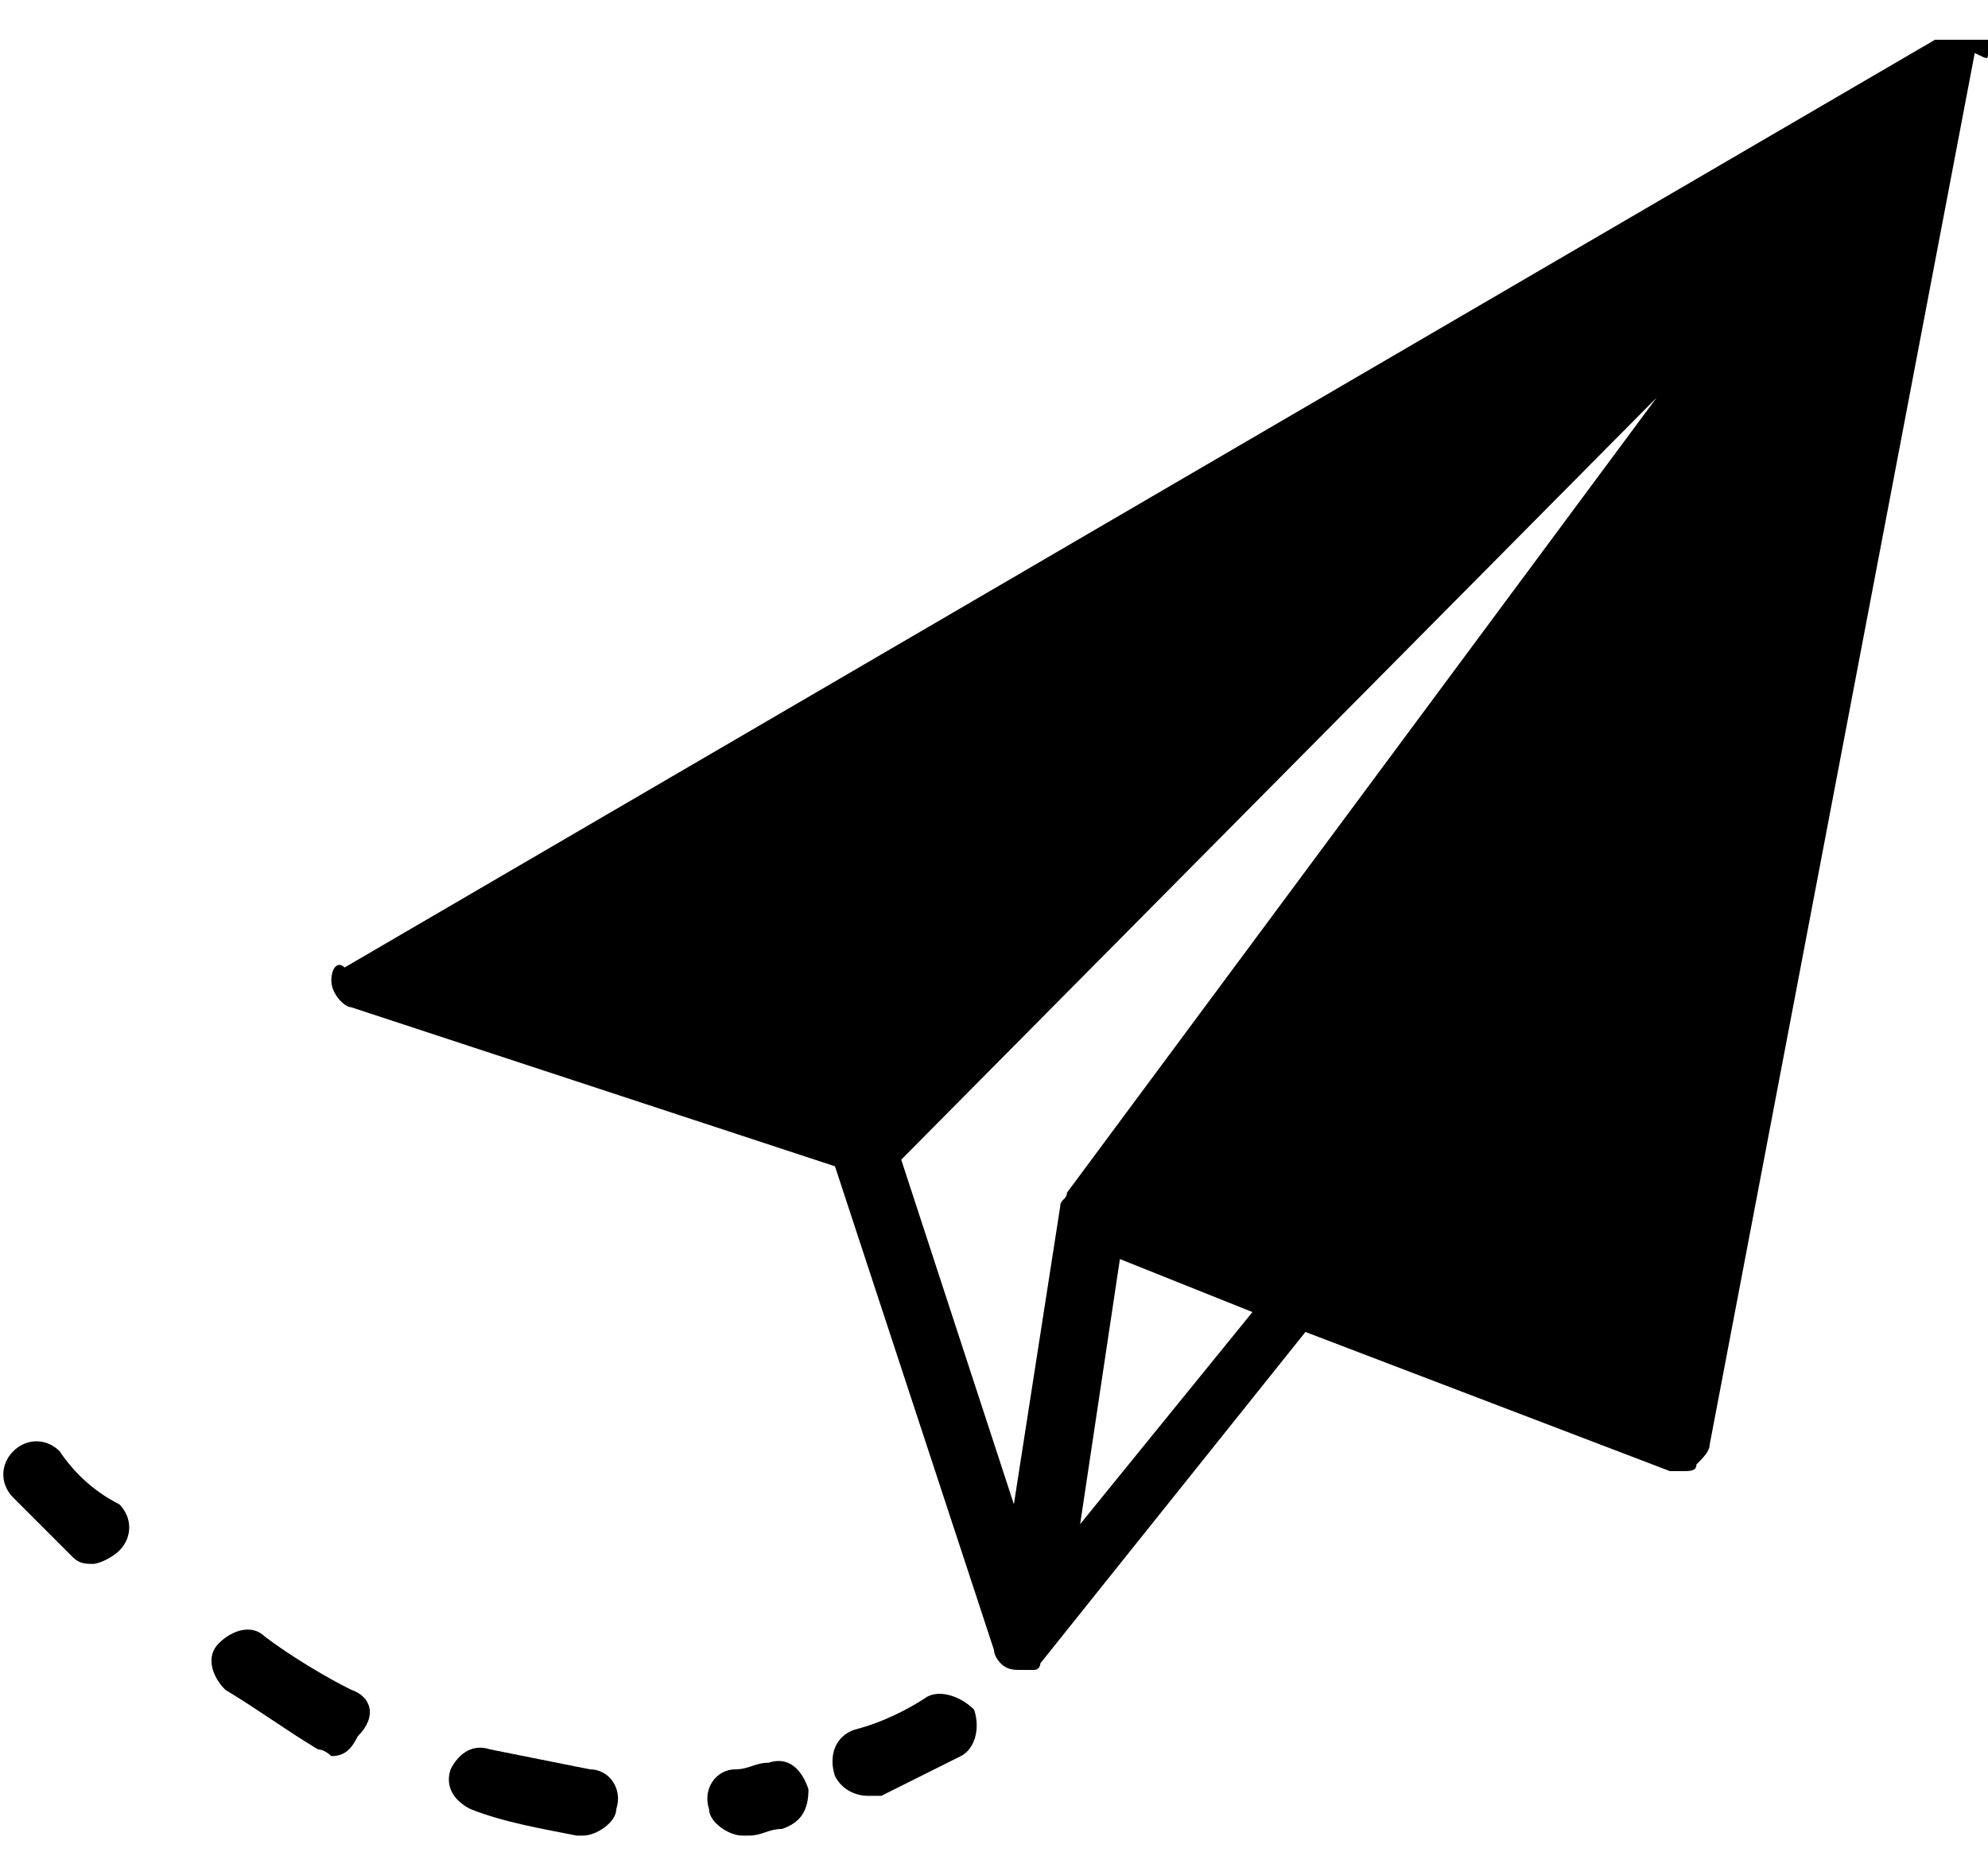
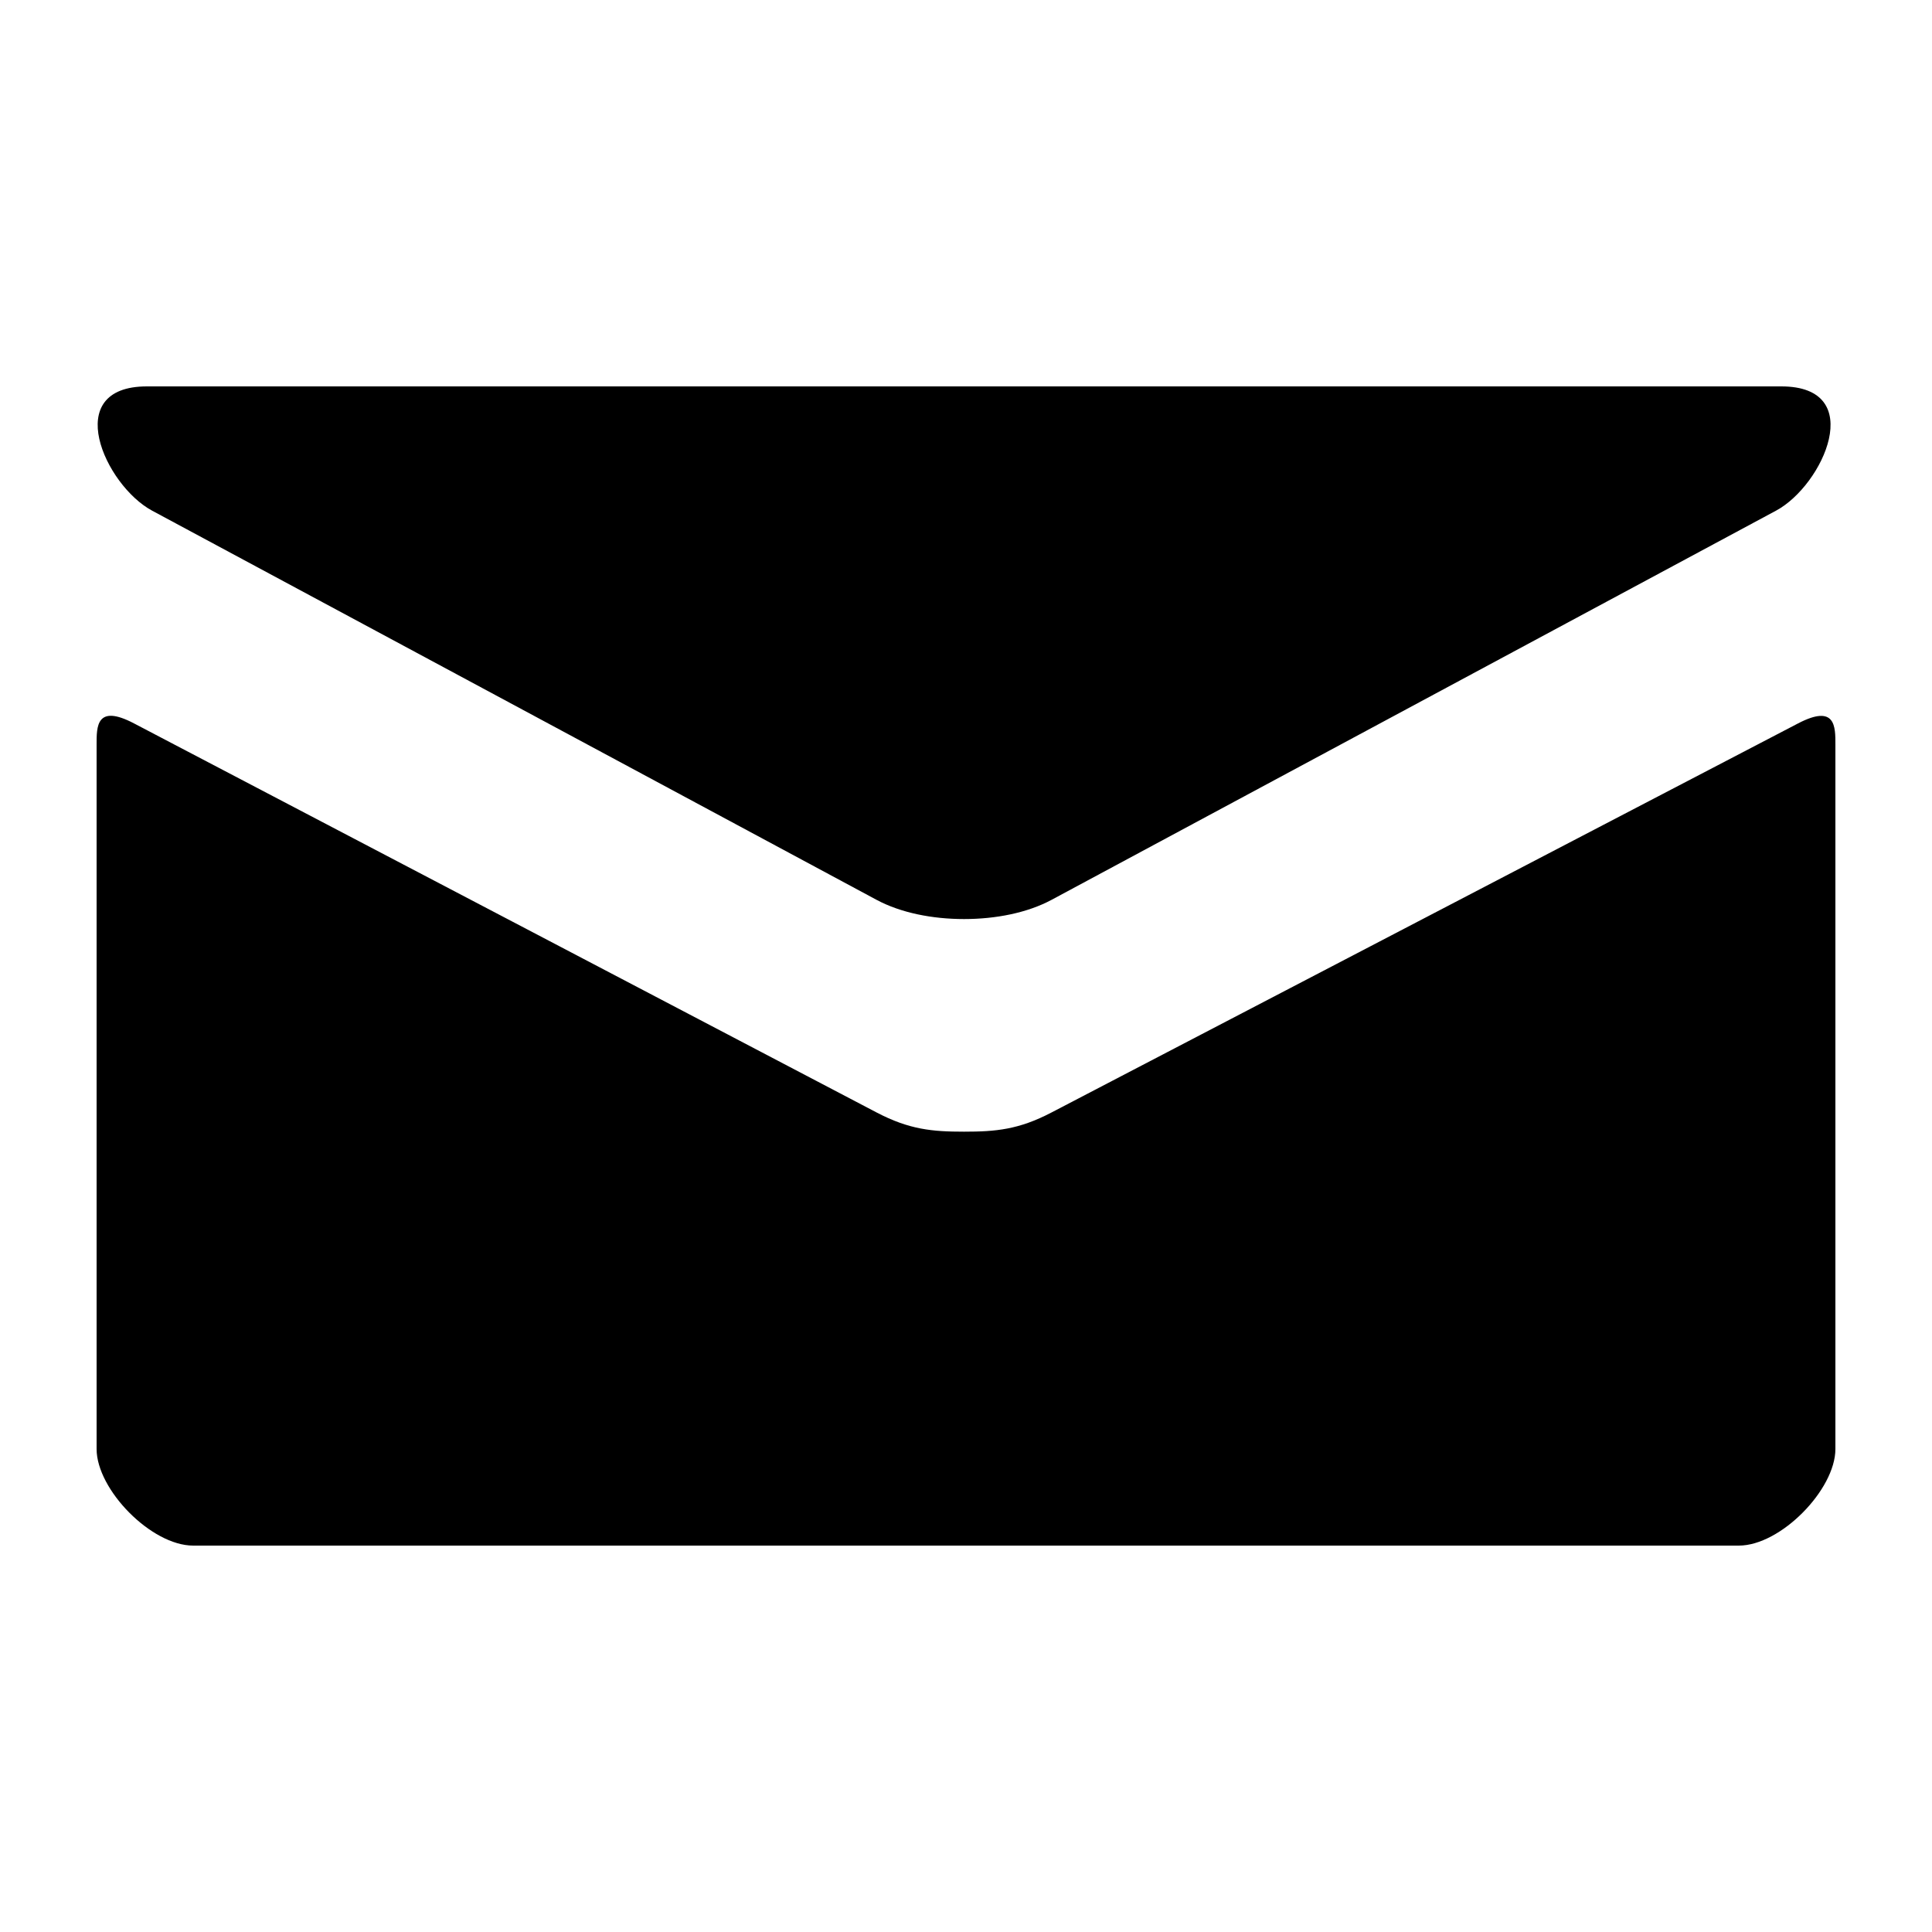
- <svg xmlns="http://www.w3.org/2000/svg" width="30px" height="28px" viewBox="0 0 30 28" version="1.1">
-   <defs />
-   <g id="Page-1" stroke="none" stroke-width="1" fill="none" fill-rule="evenodd">
-     <g id="send-mail.1" fill-rule="nonzero" fill="#000000">
-       <path d="M30,0.8 C30,0.8 30,0.7 30,0.8 C30,0.7 30,0.7 30,0.8 C30,0.7 30,0.7 30,0.6 C30,0.6 30,0.6 30,0.6 C30,0.6 30,0.6 30,0.6 C30,0.6 30,0.6 30,0.6 C30,0.6 30,0.6 30,0.6 C30,0.6 30,0.6 30,0.6 C30,0.6 30,0.6 30,0.6 C30,0.6 30,0.6 30,0.6 C30,0.6 30,0.6 30,0.6 C30,0.6 30,0.6 29.9,0.6 C29.9,0.6 29.9,0.6 29.9,0.6 C29.9,0.6 29.9,0.6 29.9,0.6 C29.9,0.6 29.9,0.6 29.8,0.6 C29.8,0.6 29.8,0.6 29.7,0.6 C29.7,0.6 29.7,0.6 29.6,0.6 C29.6,0.6 29.6,0.6 29.5,0.6 C29.5,0.6 29.5,0.6 29.4,0.6 C29.4,0.6 29.4,0.6 29.3,0.6 C29.3,0.6 29.3,0.6 29.2,0.6 C29.2,0.6 29.2,0.6 29.2,0.6 L5.2,14.6 C5.1,14.5 5,14.6 5,14.8 C5,15 5.2,15.2 5.3,15.2 L12.6,17.6 L15,24.9 C15,24.9 15,24.9 15,24.9 C15,25 15.1,25.1 15.1,25.1 C15.1,25.1 15.1,25.1 15.1,25.1 C15.1,25.1 15.1,25.1 15.1,25.1 C15.2,25.2 15.3,25.2 15.4,25.2 C15.4,25.2 15.4,25.2 15.4,25.2 C15.5,25.2 15.5,25.2 15.6,25.2 C15.6,25.2 15.6,25.2 15.6,25.2 C15.7,25.2 15.7,25.1 15.7,25.1 C15.7,25.1 15.7,25.1 15.7,25.1 L19.7,20.1 L25.2,22.2 C25.3,22.2 25.3,22.2 25.4,22.2 C25.5,22.2 25.6,22.2 25.6,22.1 C25.7,22 25.8,21.9 25.8,21.8 L29.8,0.8 C30,0.9 30,0.9 30,0.8 C30,0.8 30,0.8 30,0.8 Z M25,6 L16.1,18 C16.1,18.1 16,18.1 16,18.2 C16,18.2 16,18.2 16,18.2 L15.3,22.7 L13.6,17.5 L25,6 Z M16.3,23 L16.9,19 L18.9,19.8 L16.3,23 Z" id="Shape" />
-       <path d="M0.9,21.9 C0.7,21.7 0.4,21.7 0.2,21.9 C9.02056208e-17,22.1 2.77555756e-17,22.4 0.2,22.6 C0.5,22.9 0.8,23.2 1.1,23.5 C1.2,23.6 1.3,23.6 1.4,23.6 C1.5,23.6 1.7,23.5 1.8,23.4 C2,23.2 2,22.9 1.8,22.7 C1.4,22.5 1.1,22.2 0.9,21.9 Z" id="Shape" />
-       <path d="M5.3,25.5 C4.9,25.3 4.4,25 4,24.7 C3.8,24.5 3.5,24.6 3.3,24.8 C3.1,25 3.2,25.3 3.4,25.5 C3.9,25.8 4.3,26.1 4.8,26.4 C4.9,26.4 5,26.5 5,26.5 C5.2,26.5 5.3,26.4 5.4,26.2 C5.7,25.9 5.6,25.6 5.3,25.5 Z" id="Shape" />
-       <path d="M11.6,26.6 C11.4,26.6 11.3,26.7 11.1,26.7 C10.8,26.7 10.6,27 10.7,27.3 C10.7,27.5 11,27.7 11.2,27.7 C11.2,27.7 11.3,27.7 11.3,27.7 C11.5,27.7 11.6,27.6 11.8,27.6 C12.1,27.5 12.2,27.3 12.2,27 C12.1,26.7 11.9,26.5 11.6,26.6 Z" id="Shape" />
-       <path d="M8.9,26.7 C8.4,26.6 7.9,26.5 7.4,26.4 C7.1,26.3 6.9,26.5 6.8,26.7 C6.7,27 6.9,27.2 7.1,27.3 C7.6,27.5 8.2,27.6 8.7,27.7 C8.7,27.7 8.7,27.7 8.8,27.7 C9,27.7 9.3,27.5 9.3,27.3 C9.4,27 9.2,26.7 8.9,26.7 Z" id="Shape" />
-       <path d="M14,25.6 C13.7,25.8 13.3,26 12.9,26.1 C12.6,26.2 12.5,26.5 12.6,26.8 C12.7,27 12.9,27.1 13.1,27.1 C13.2,27.1 13.2,27.1 13.3,27.1 C13.7,26.9 14.1,26.7 14.5,26.5 C14.7,26.4 14.8,26.1 14.7,25.8 C14.5,25.6 14.2,25.5 14,25.6 Z" id="Shape" />
-     </g>
-   </g>
+ <svg xmlns="http://www.w3.org/2000/svg" version="1.1" id="Mail" x="0px" y="0px" viewBox="0 0 20 20" style="enable-background:new 0 0 20 20;" xml:space="preserve">
+   <path d="M1.574,5.286c0.488,0.262,7.248,3.894,7.5,4.029C9.326,9.45,9.652,9.514,9.98,9.514c0.328,0,0.654-0.064,0.906-0.199  s7.012-3.767,7.5-4.029C18.875,5.023,19.337,4,18.44,4H1.521C0.624,4,1.086,5.023,1.574,5.286z M18.613,7.489  c-0.555,0.289-7.387,3.849-7.727,4.027s-0.578,0.199-0.906,0.199s-0.566-0.021-0.906-0.199S1.941,7.777,1.386,7.488  C0.996,7.284,1,7.523,1,7.707S1,15,1,15c0,0.42,0.566,1,1,1h16c0.434,0,1-0.58,1-1c0,0,0-7.108,0-7.292S19.004,7.285,18.613,7.489z" />
</svg>
